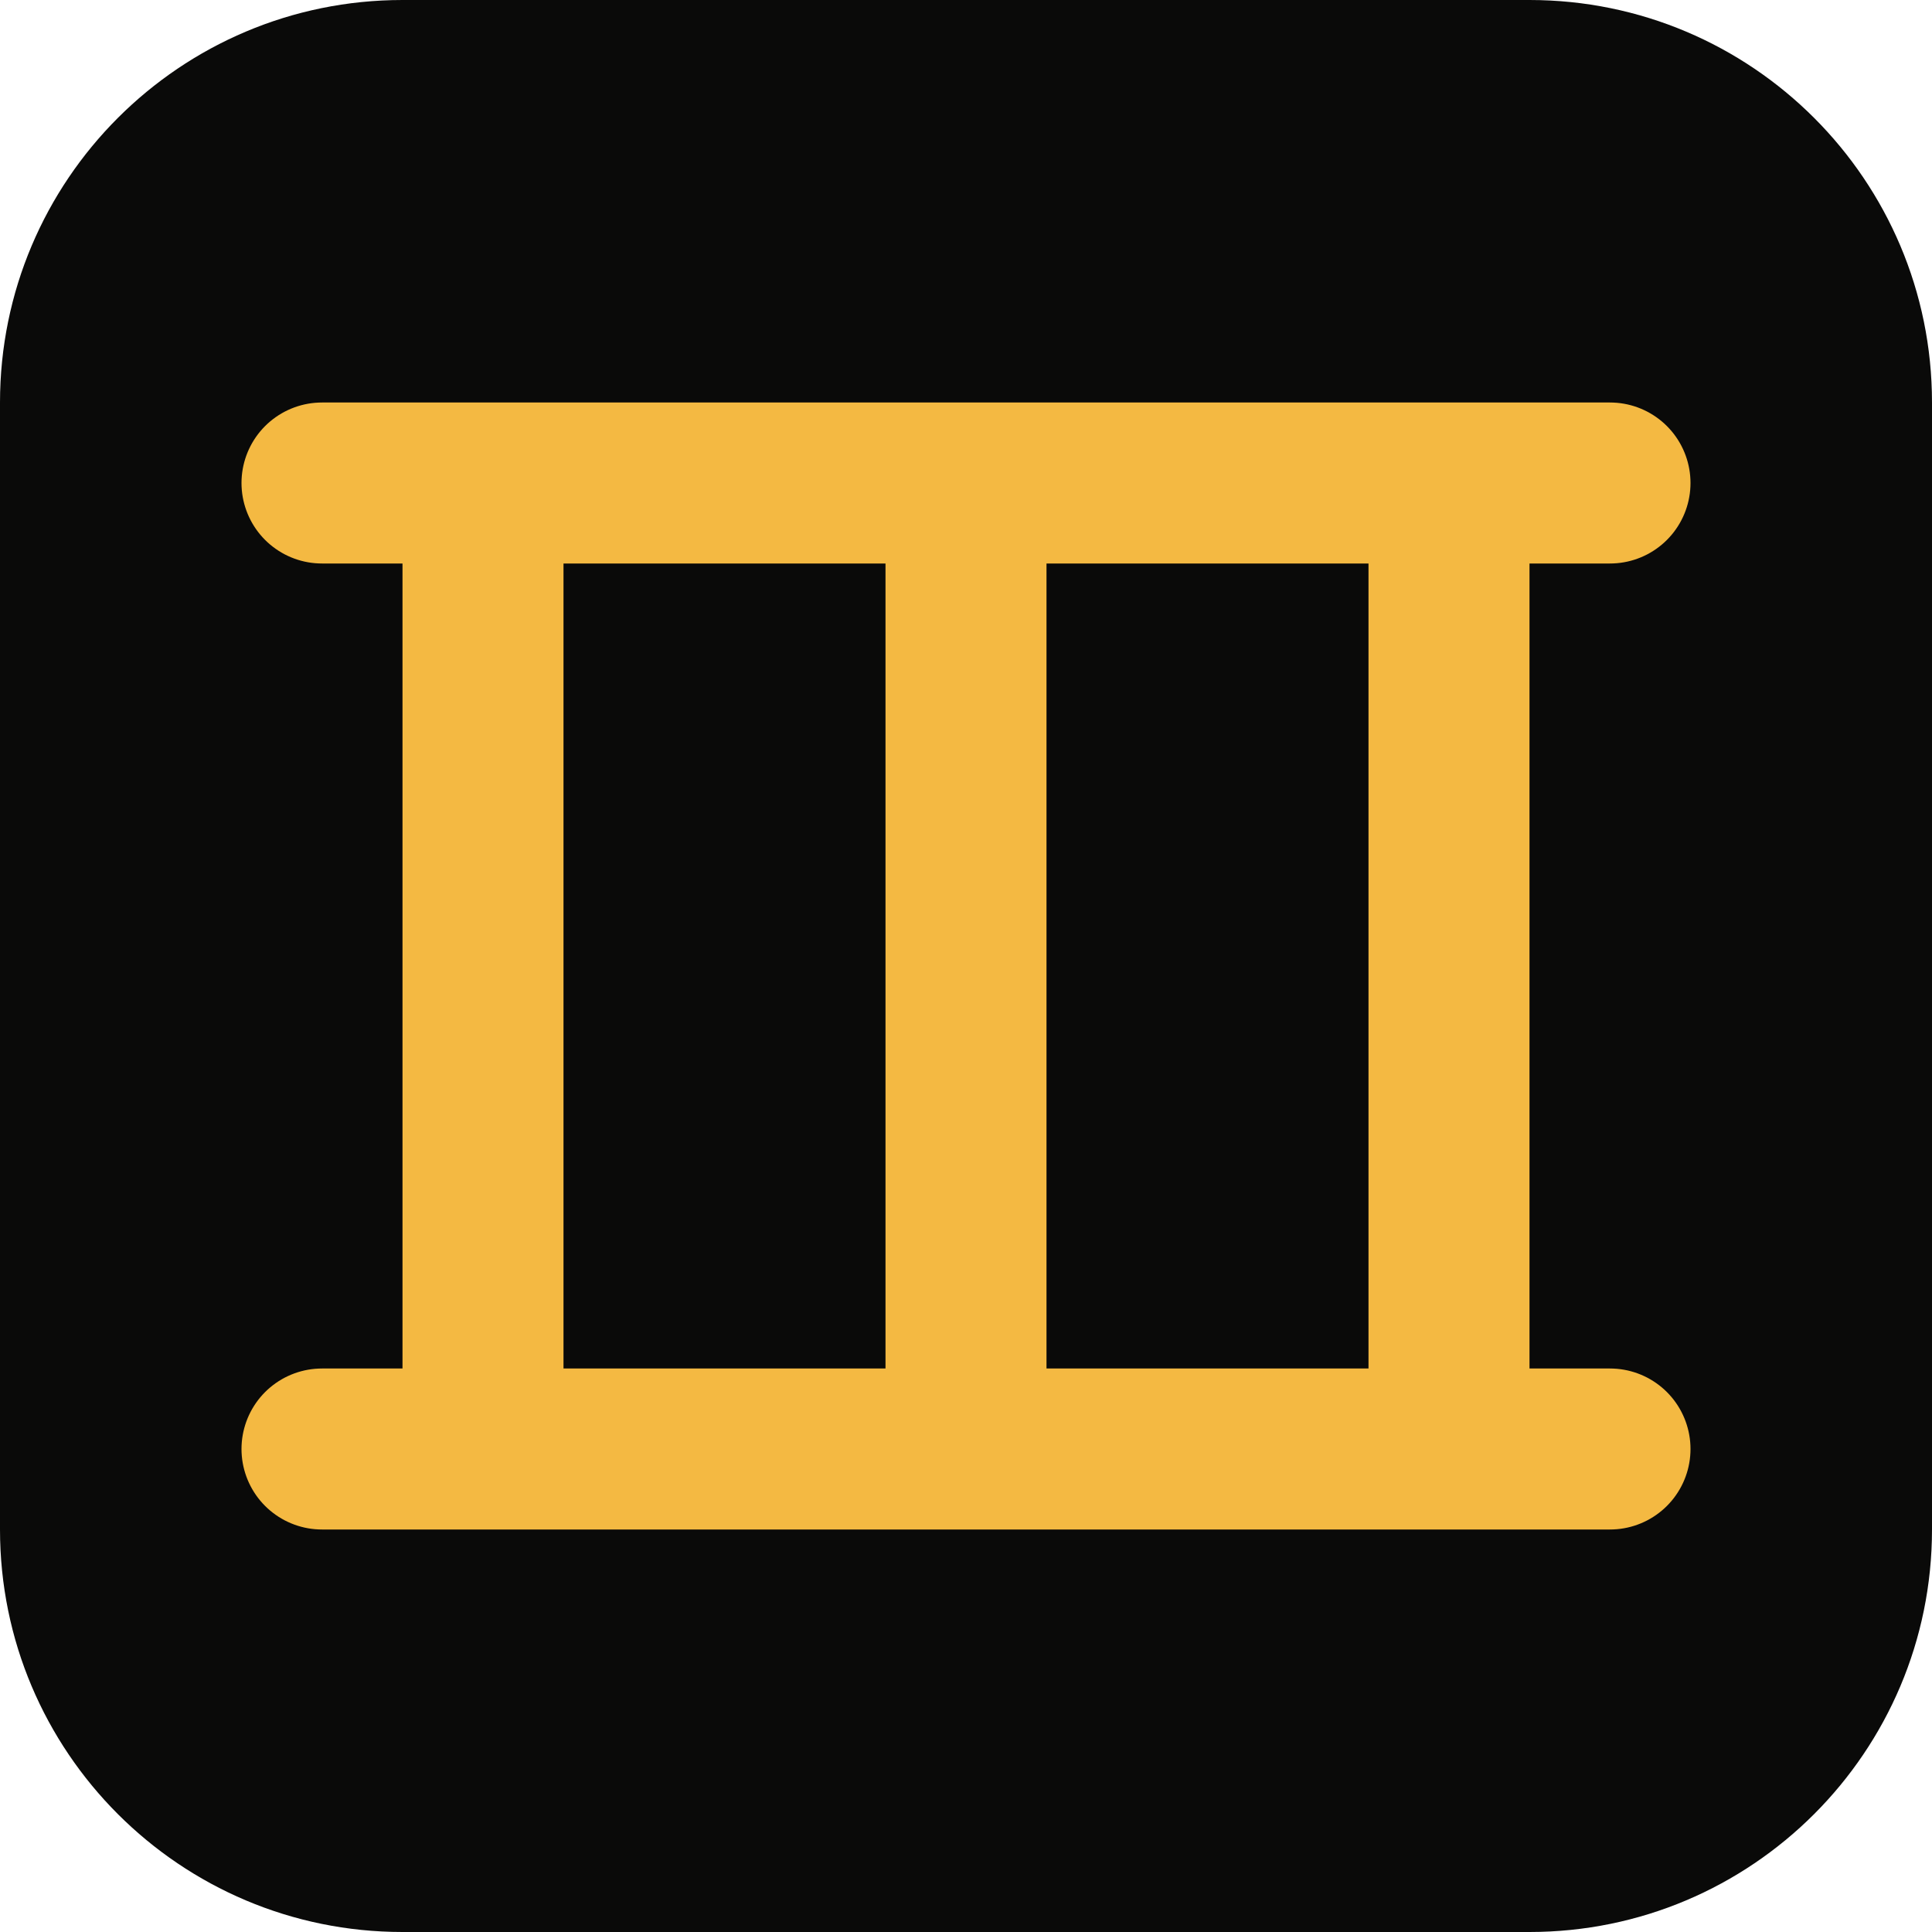
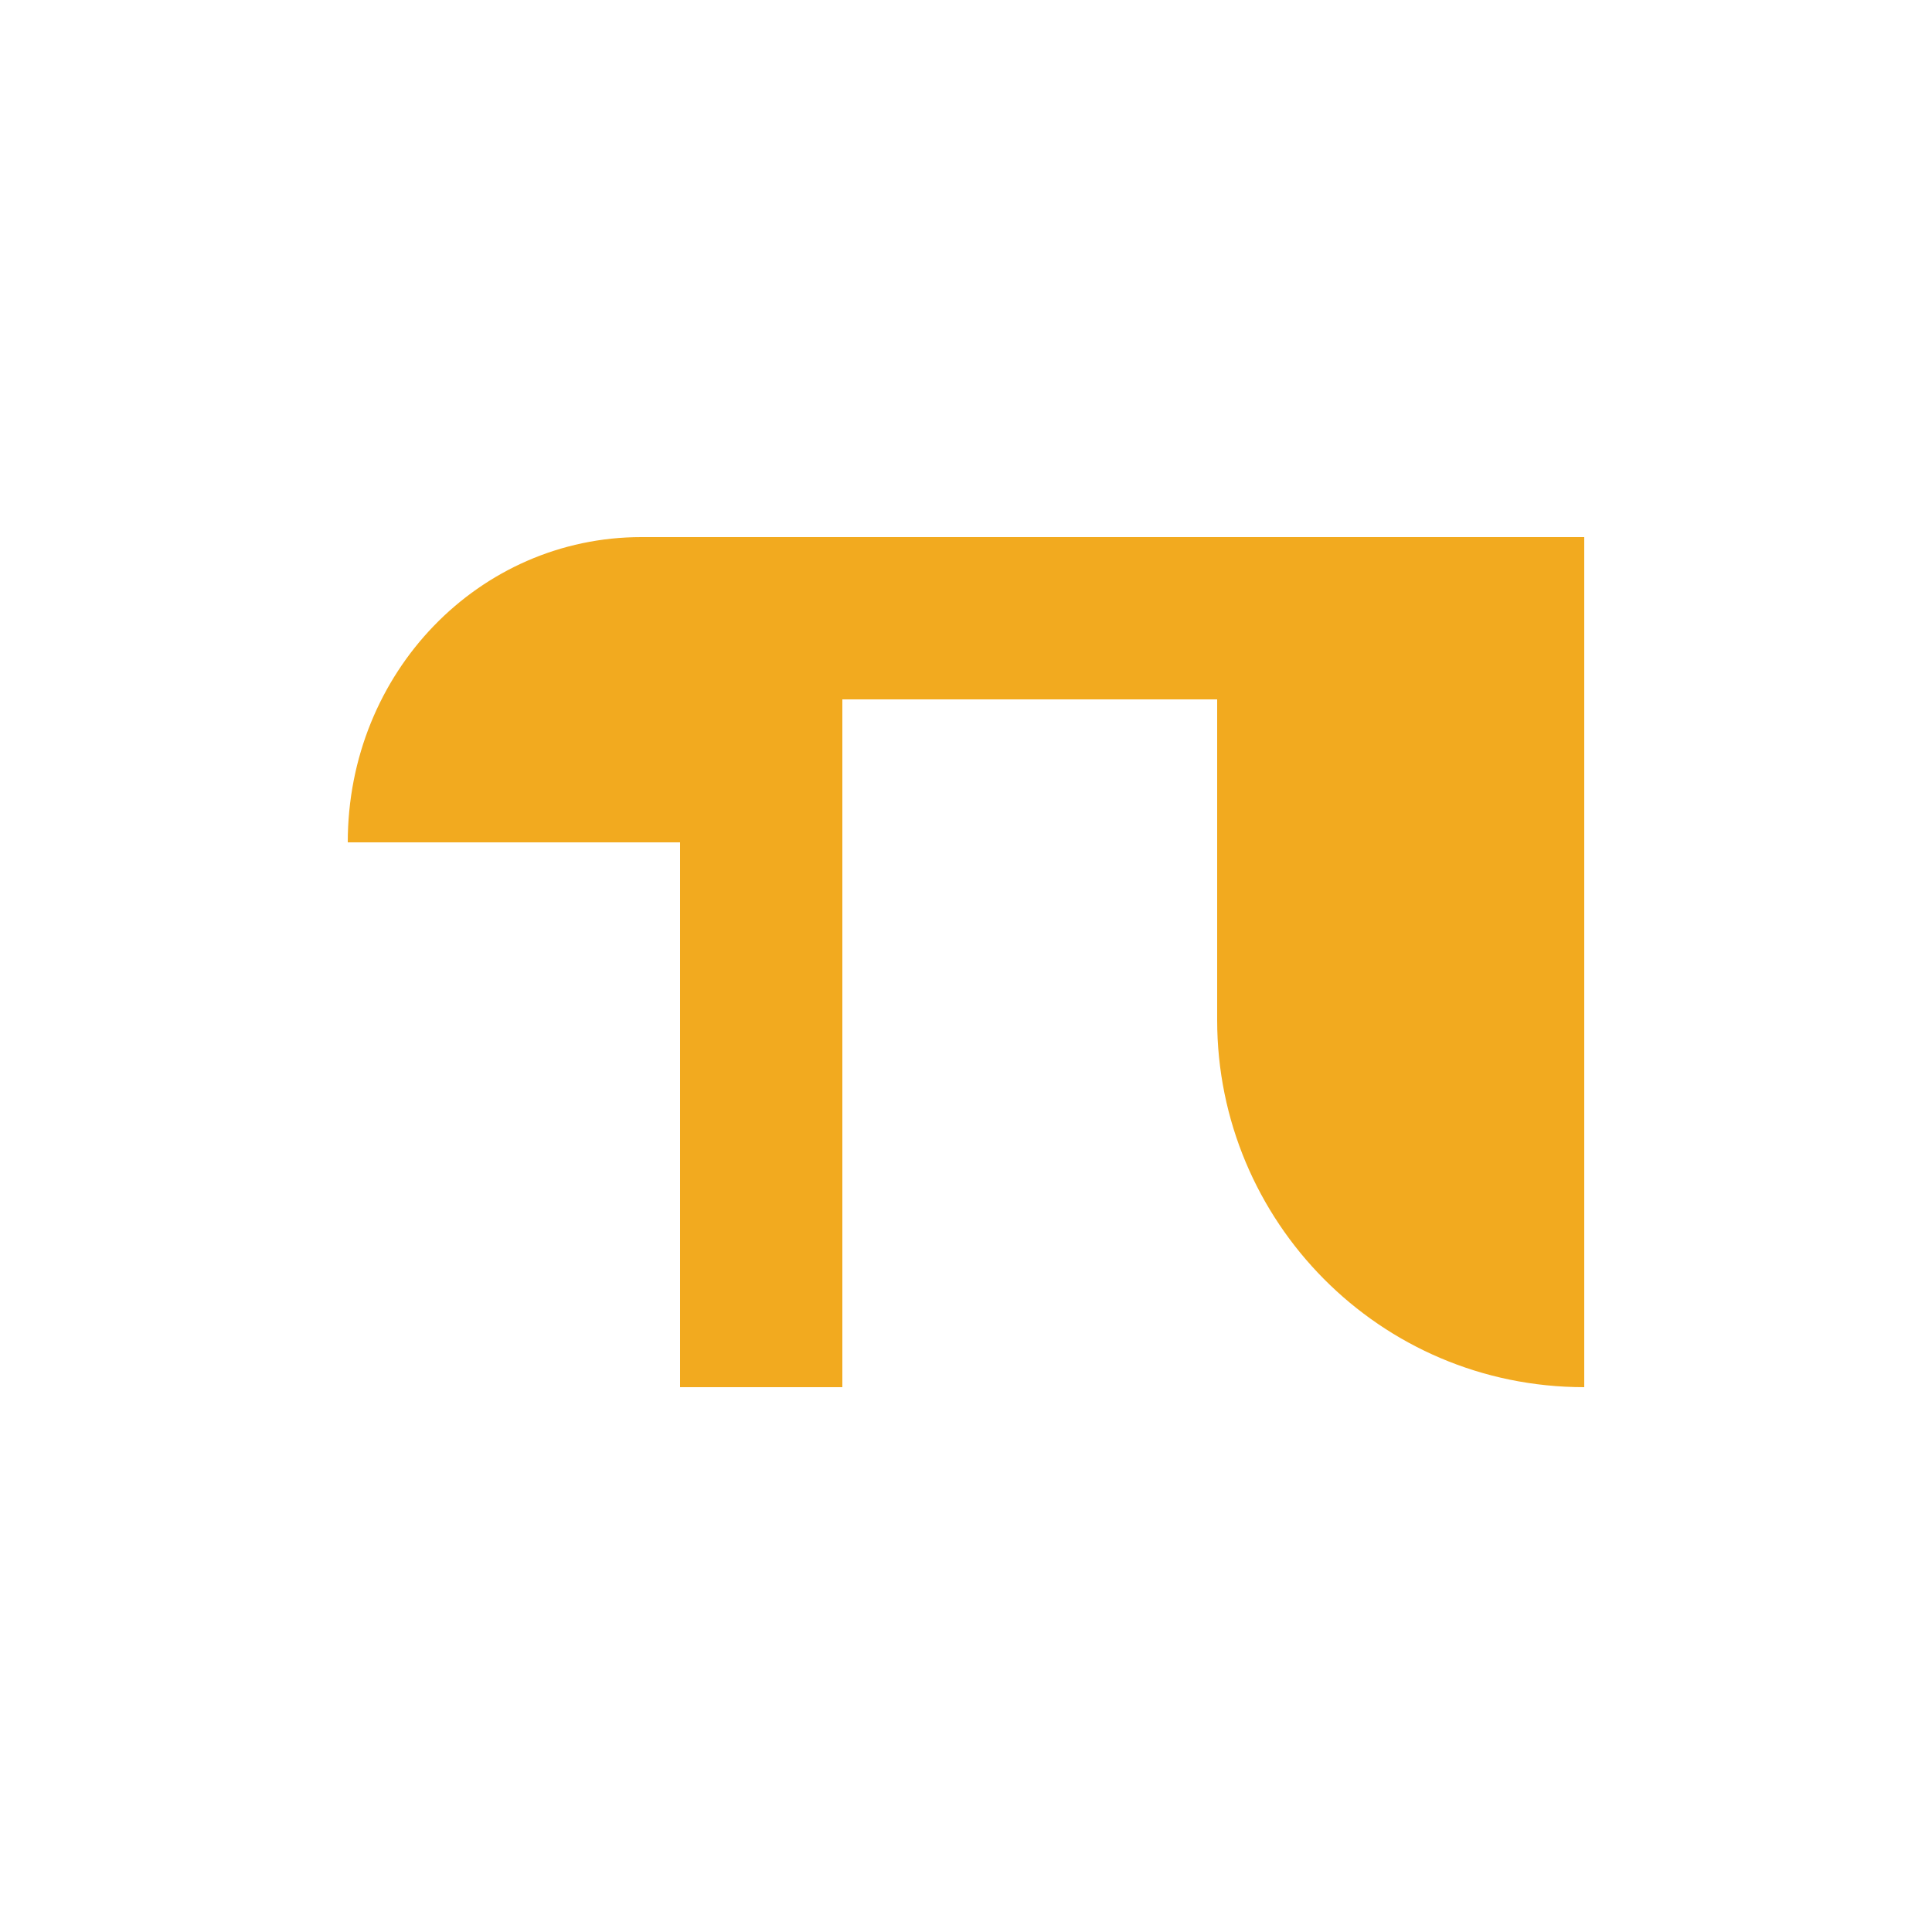
- <svg xmlns="http://www.w3.org/2000/svg" viewBox="0 0 48 48" fill="none">
-   <rect width="48" height="48" rx="10" fill="#0A0A09" />
-   <path d="M8 12h32M12 12v24M24 12v24M36 12v24M8 36h32" stroke="#F4B942" stroke-width="4" stroke-linecap="round" />
+ <svg xmlns="http://www.w3.org/2000/svg" viewBox="0 0 500 500" fill="none">
+   <path fill="#F2AA1F" d="M90 218c0-44 34-79 76-79h244v42H218v178h-42V218H90Z" />
+   <path fill="#F2AA1F" d="M315 181h95v178c-53 0-95-43-95-95v-83Z" />
</svg>
